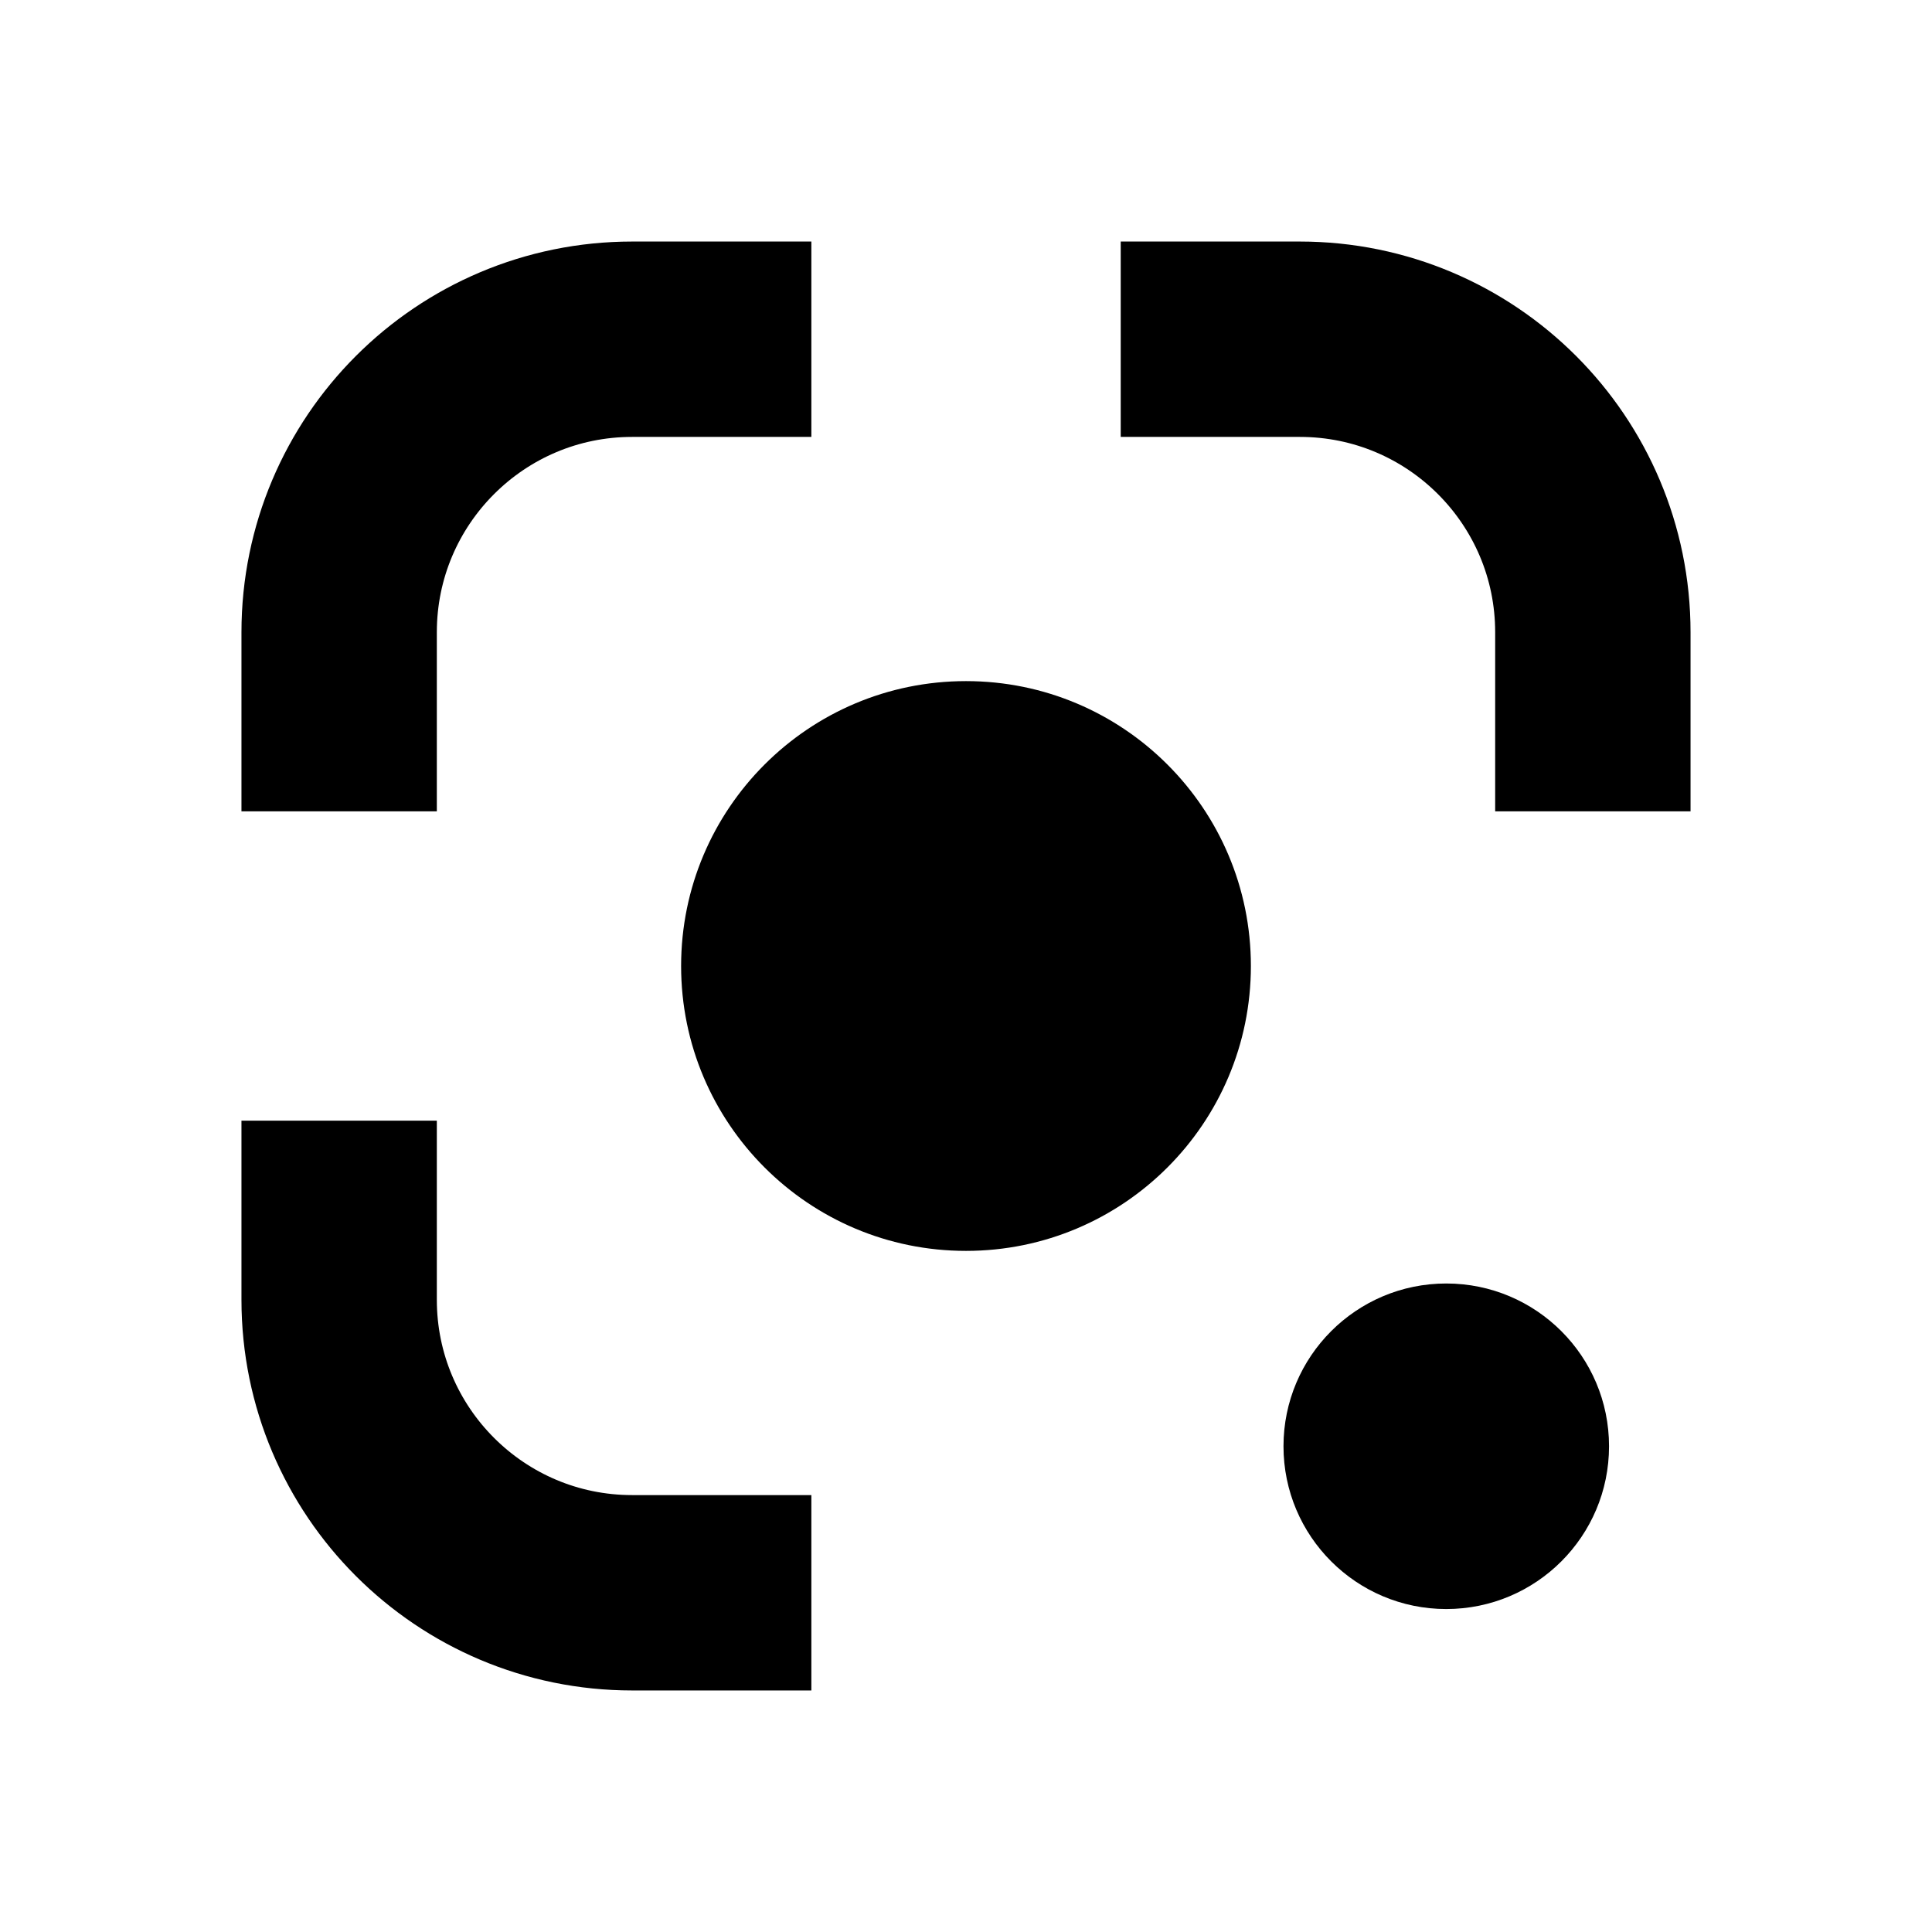
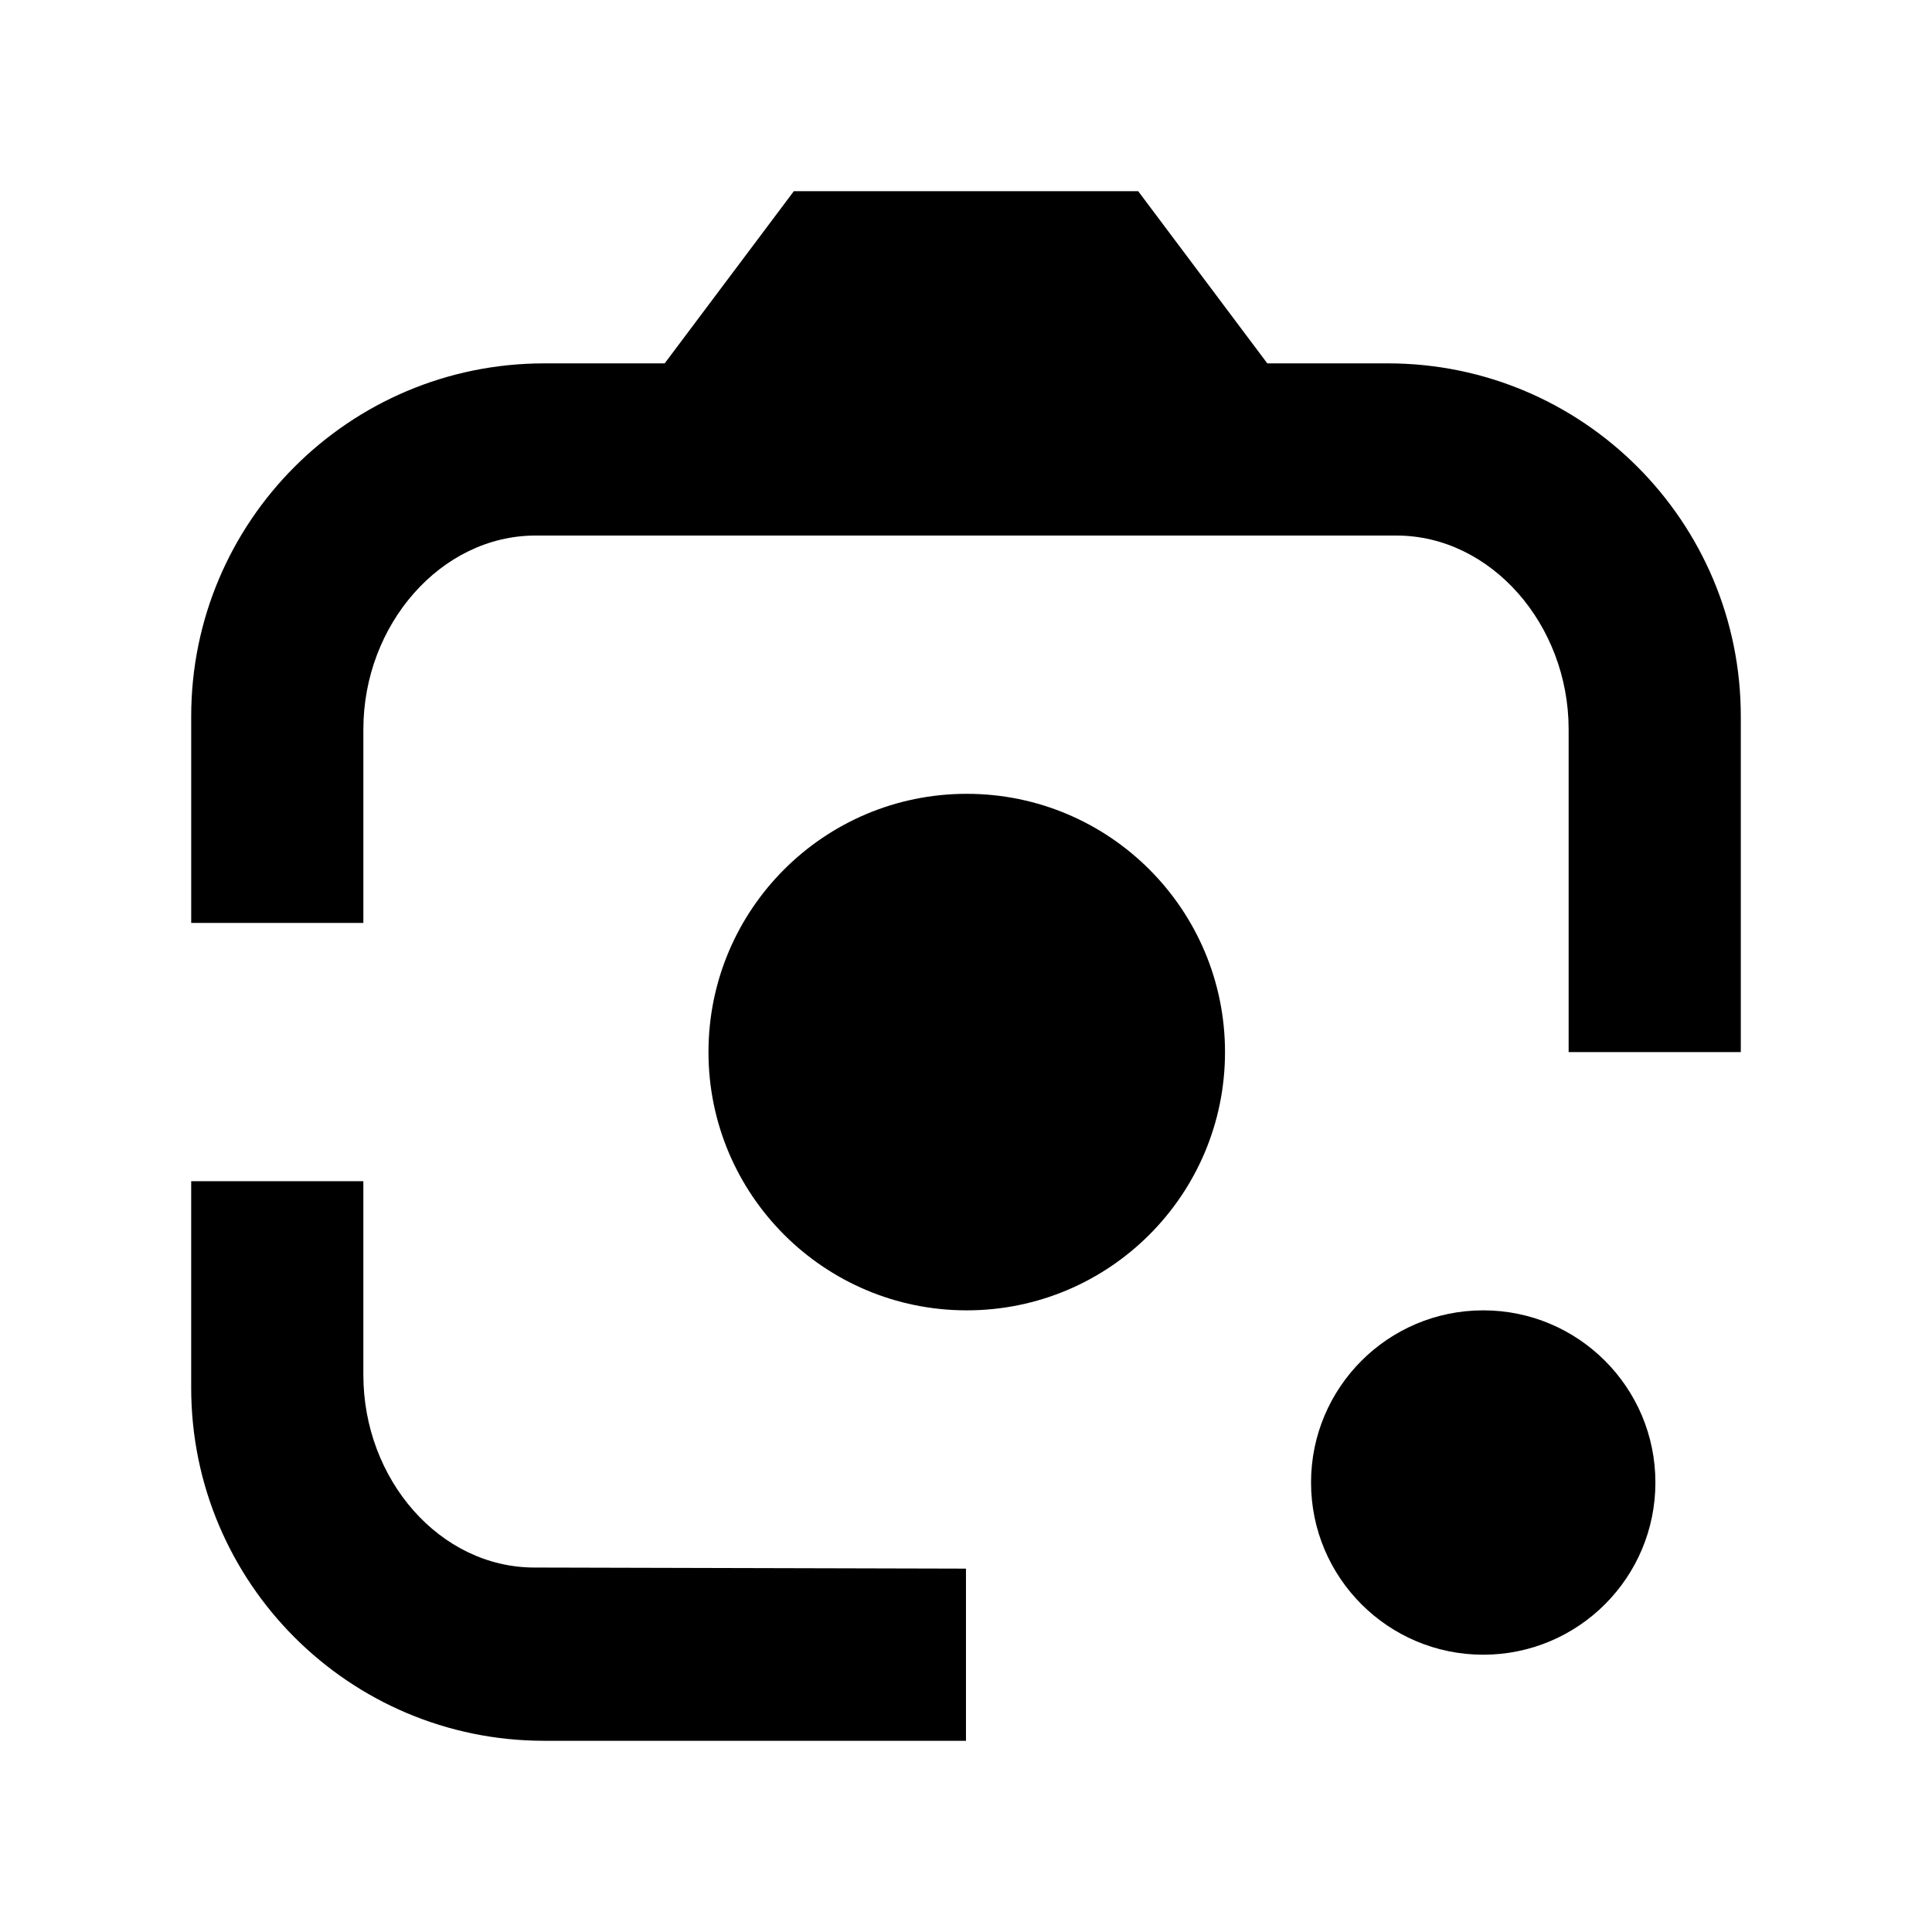
- <svg xmlns="http://www.w3.org/2000/svg" width="24" height="24" fill="none" viewBox="0 0 24 24">
-   <circle cx="12" cy="12" r="3.539" fill="#000" />
-   <circle cx="17.966" cy="17.966" r="2.022" fill="#000" />
-   <path stroke="#000" stroke-width="2.427" d="M4.213 10.079V7.854a3.64 3.64 0 0 1 3.64-3.64h2.226m9.708 5.865V7.854a3.64 3.64 0 0 0-3.64-3.64h-2.225m-9.709 9.707v2.225a3.64 3.64 0 0 0 3.64 3.64h2.226" />
+ <svg xmlns="http://www.w3.org/2000/svg" viewBox="0 0 192 192">
+   <path d="m78.888 19.002-12.833 17.11H54.077c-19.367 0-35.076 15.71-35.076 35.077v20.533h17.11v-19.25c0-10.384 7.7-19.25 17.11-19.25h85.556c9.41 0 17.112 8.866 17.112 19.25v32.083h17.11V71.188c0-19.367-15.71-35.077-35.077-35.077h-11.978l-12.832-17.11zm17.185 59.887a25.666 25.666 0 0 0-25.665 25.667 25.666 25.666 0 0 0 25.665 25.665 25.666 25.666 0 0 0 25.667-25.665 25.666 25.666 0 0 0-25.667-25.667zM19 117.388v20.533c0 19.367 15.708 35.077 35.076 35.077h41.921v-17.11l-42.883-.108c-9.41 0-17.004-8.758-17.004-19.142v-19.25zm128.4 12.833a17.11 17.11 0 0 0-17.11 17.112 17.11 17.11 0 0 0 17.11 17.11 17.11 17.11 0 0 0 17.112-17.11 17.11 17.11 0 0 0-17.112-17.112z" />
</svg>
